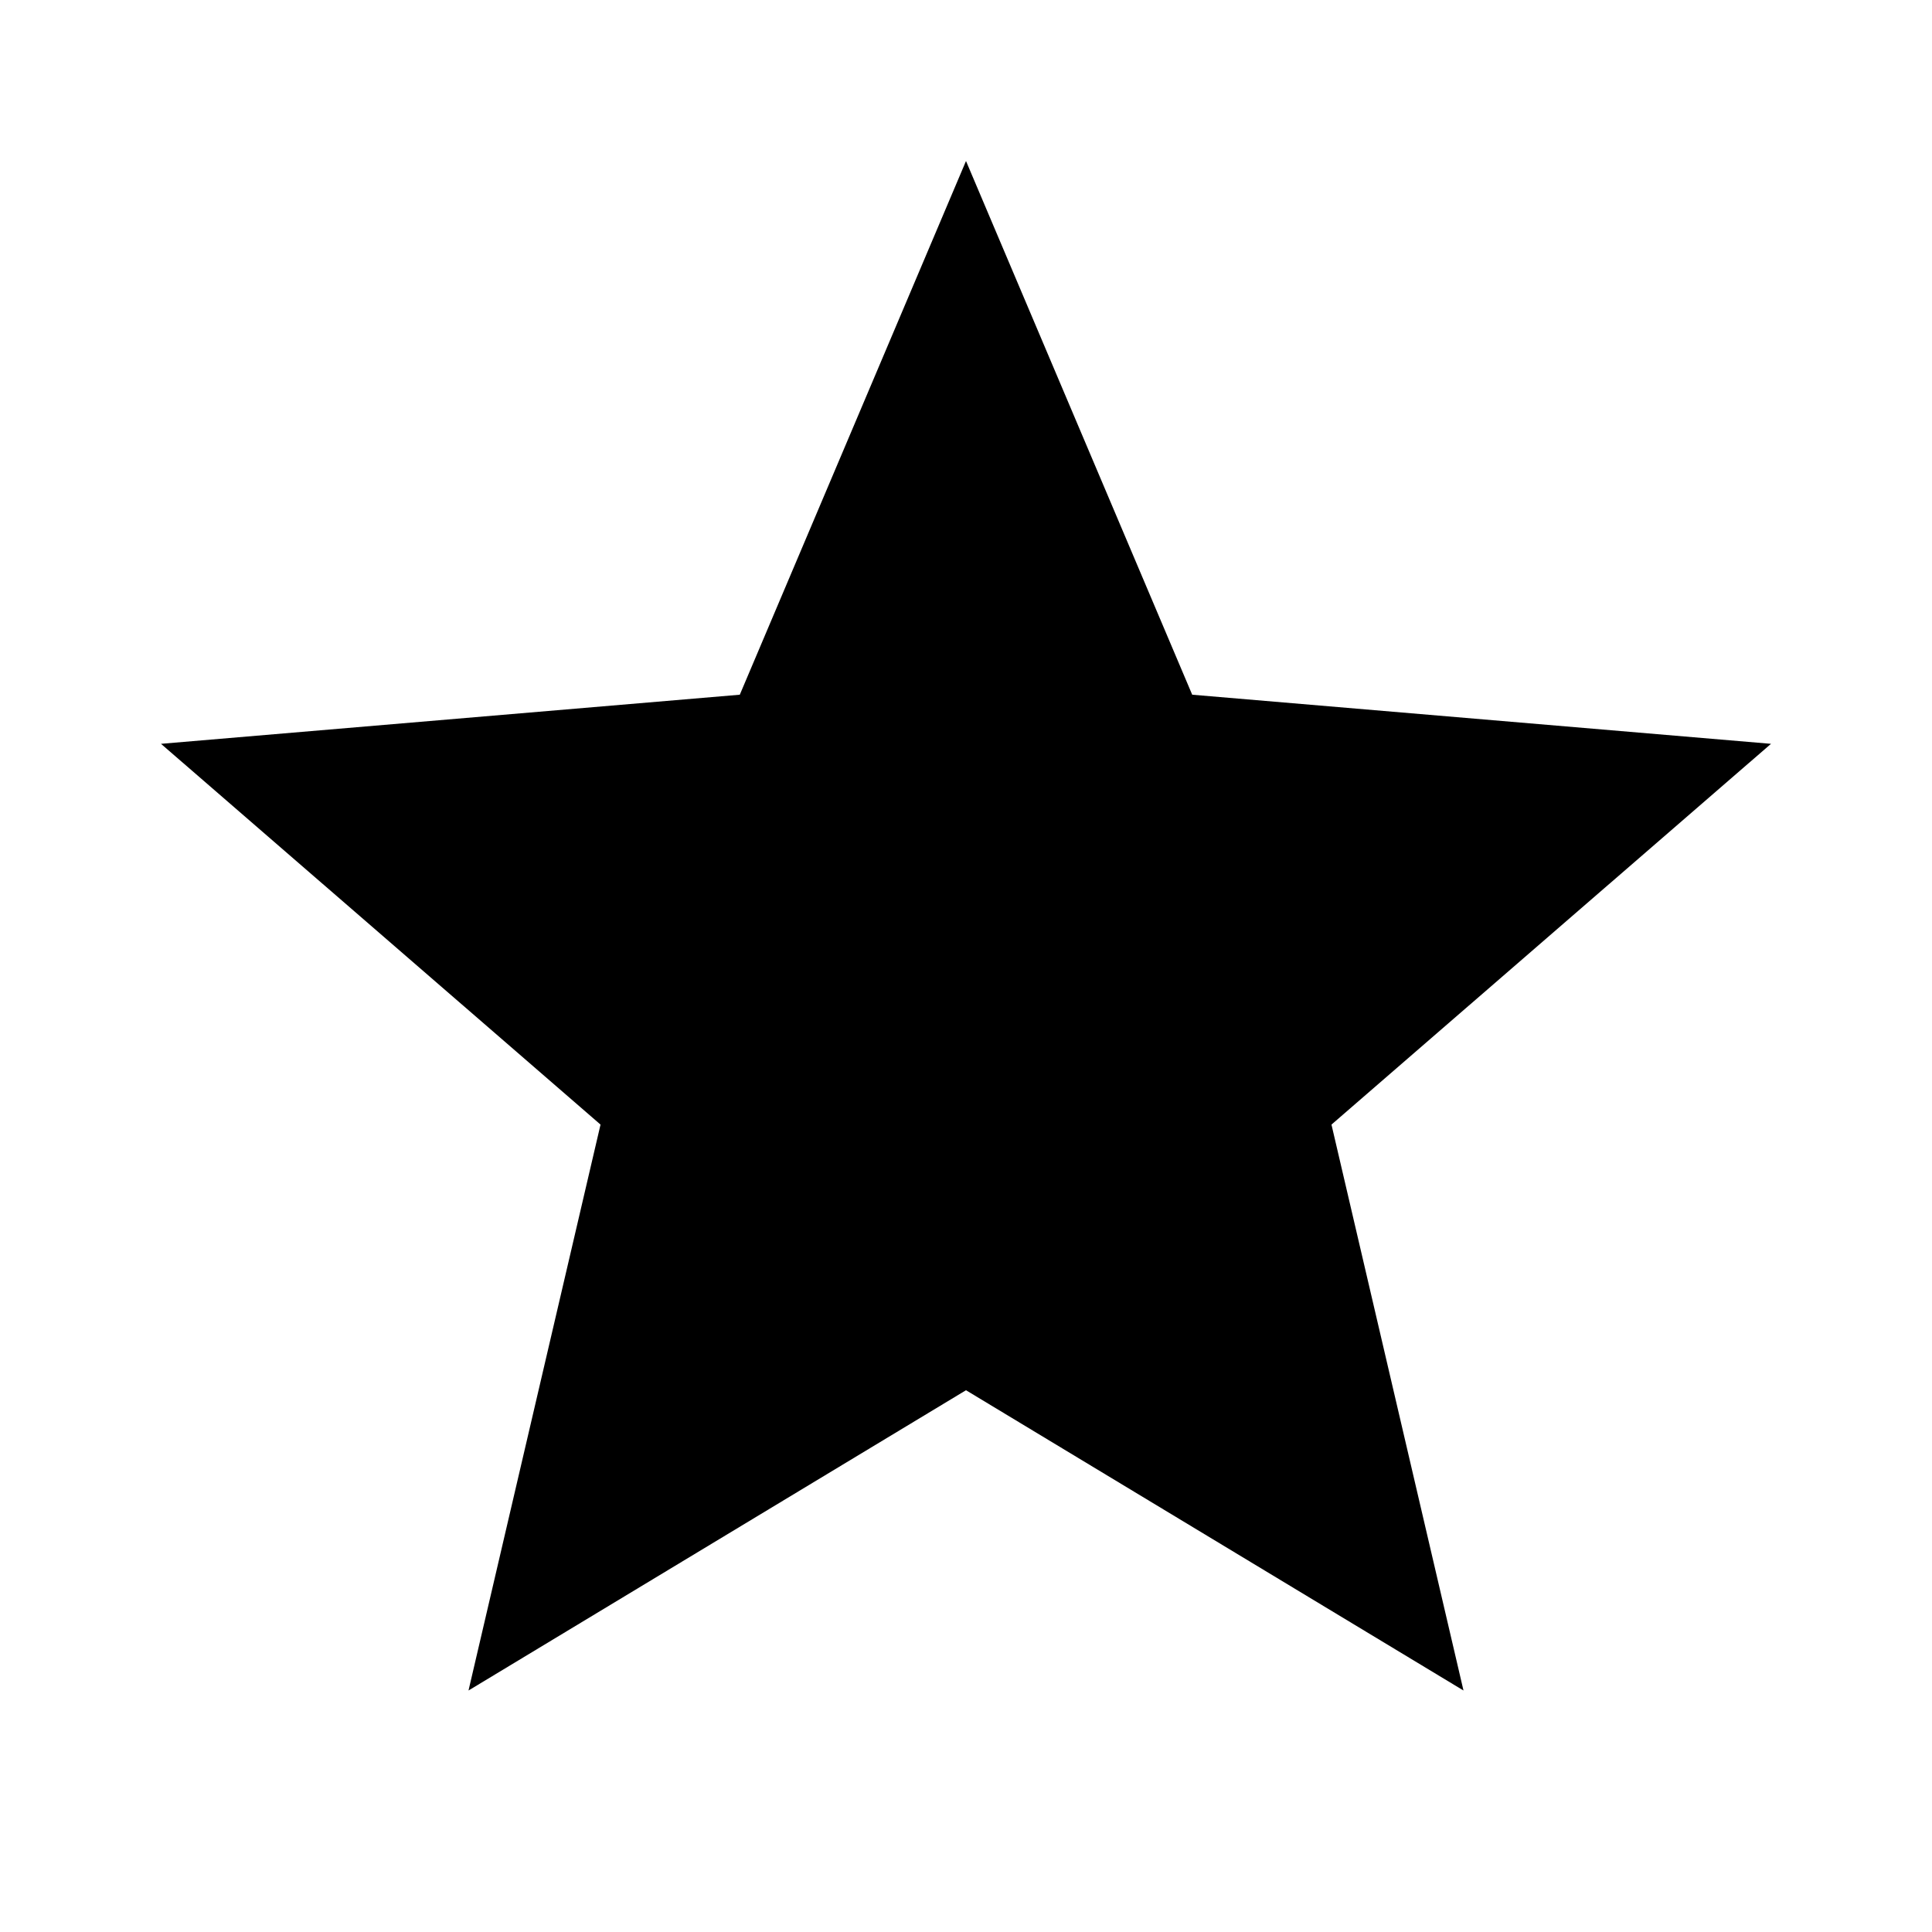
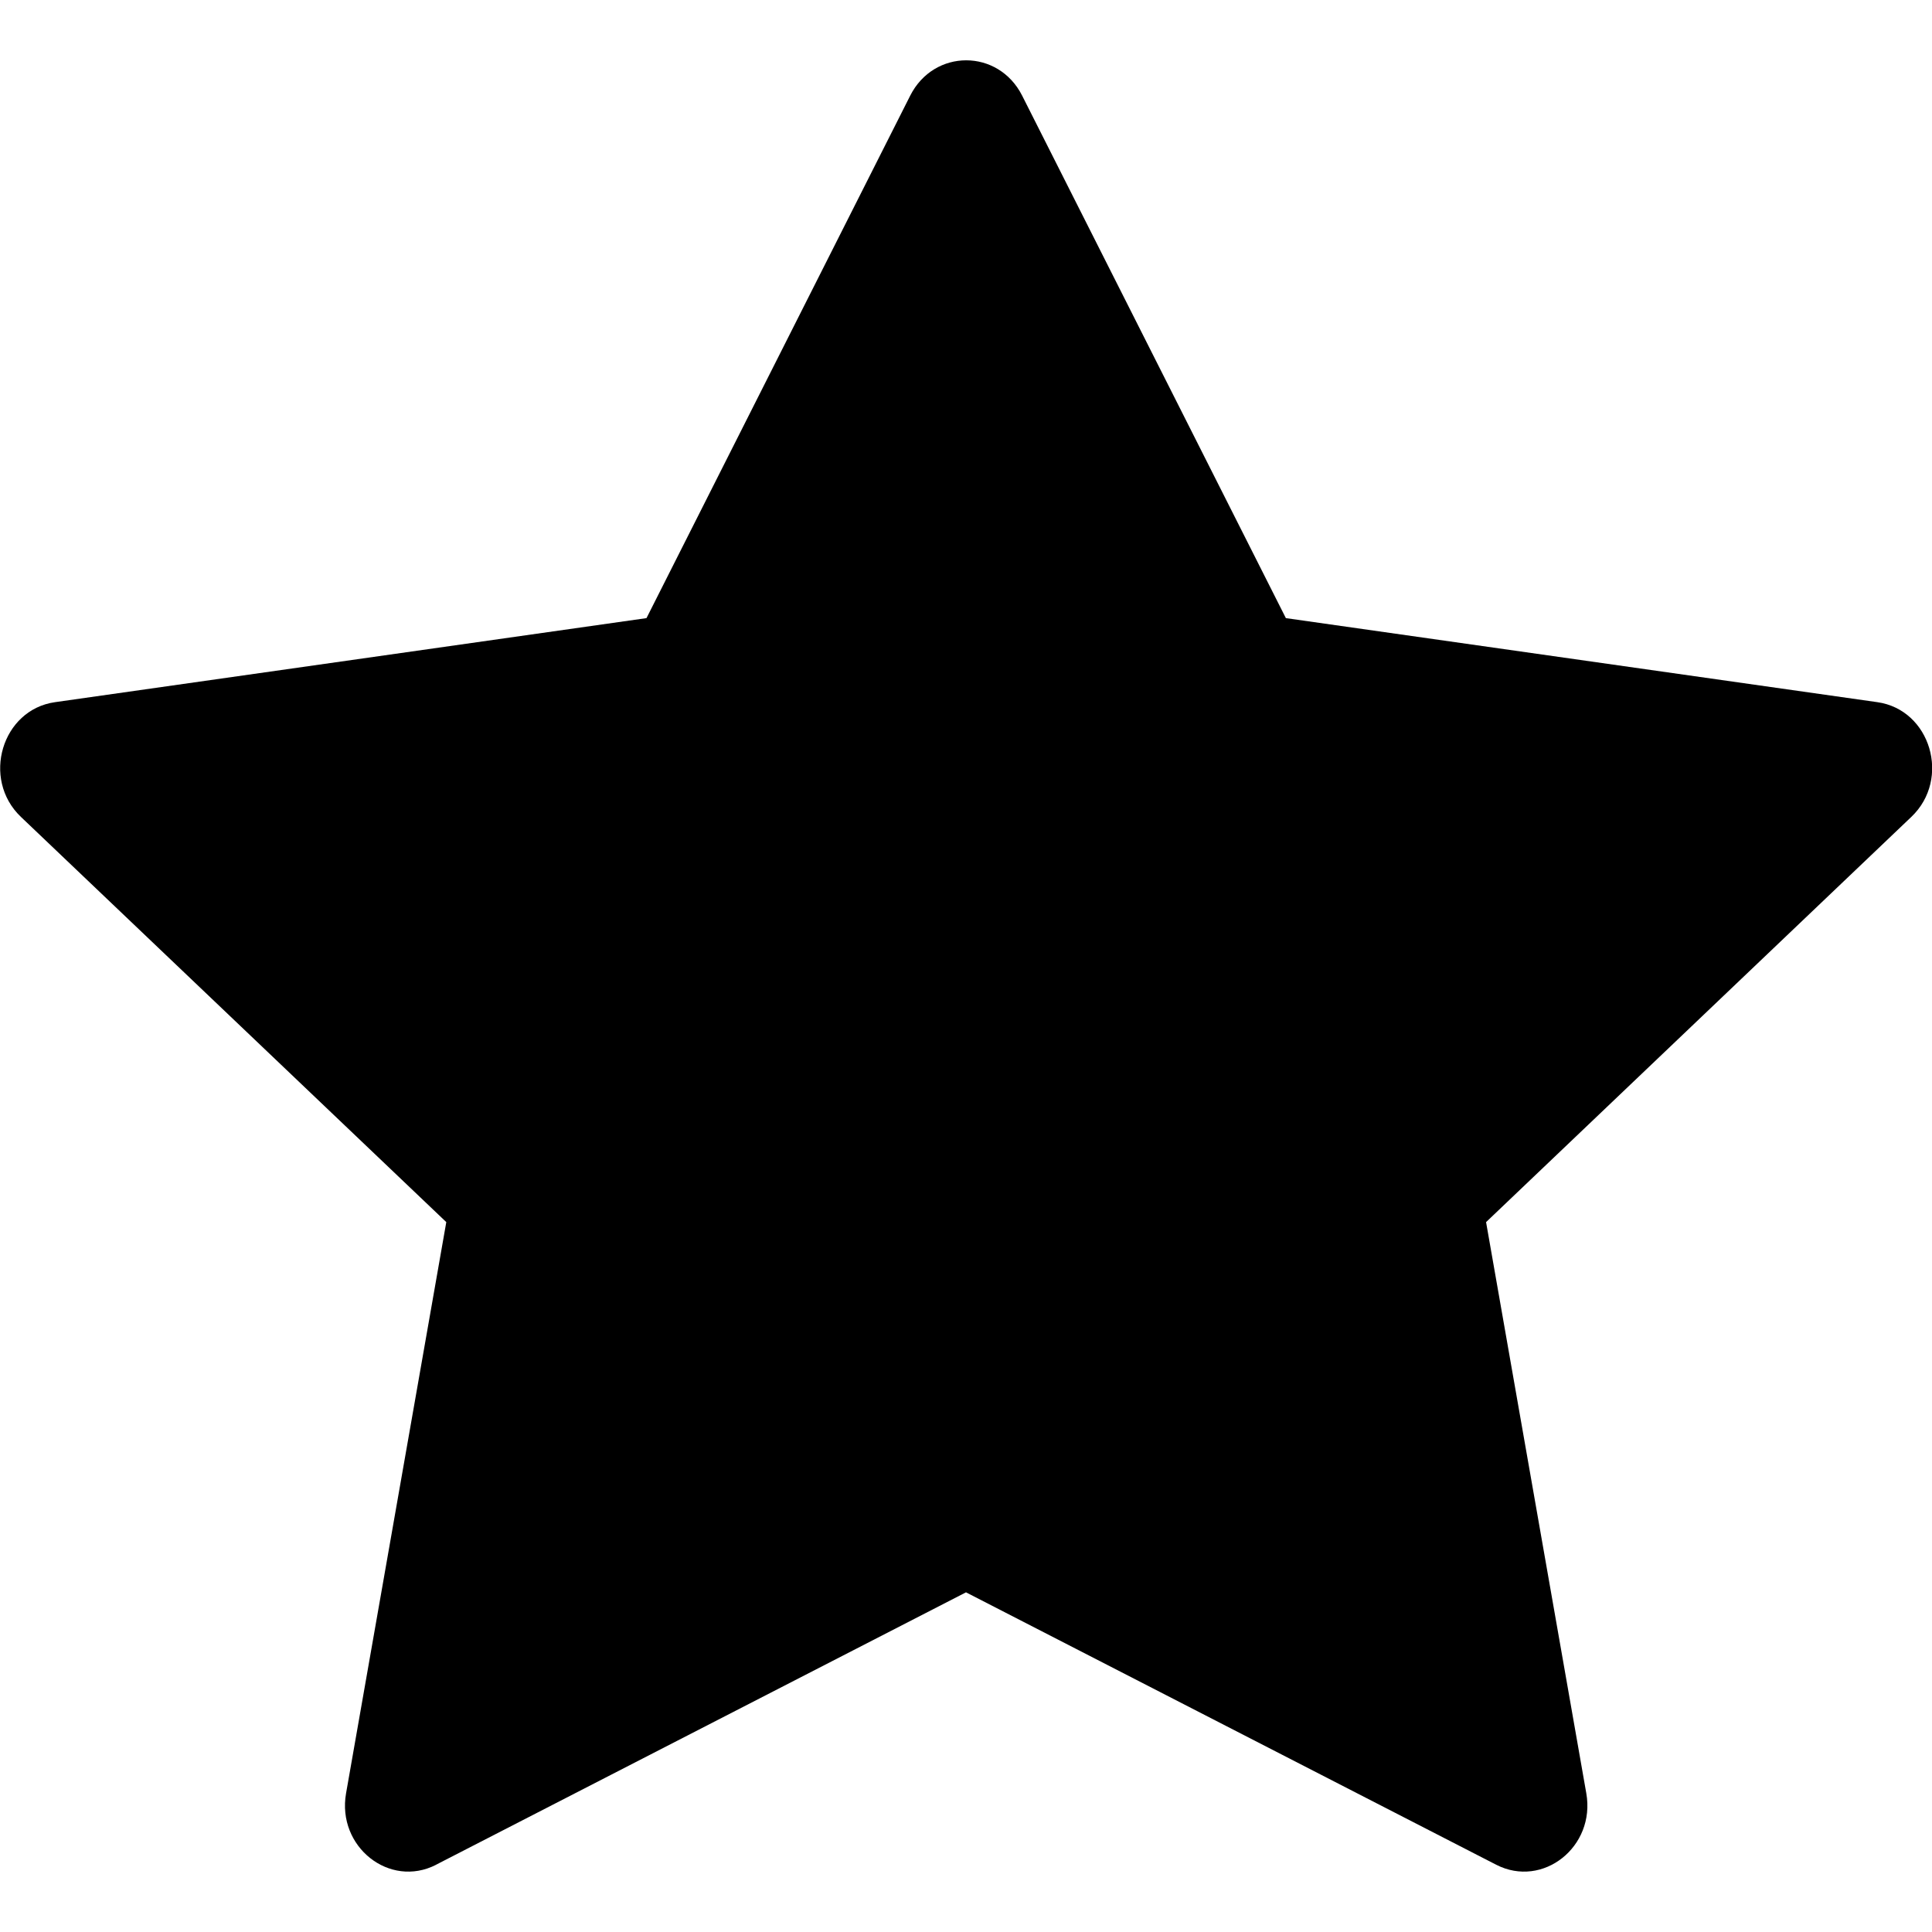
- <svg xmlns="http://www.w3.org/2000/svg" height="24px" viewBox="0 0 24 24" width="24px" fill="#000000">
-   <path d="M0 0h24v24H0z" fill="none" />
-   <path d="M0 0h24v24H0z" fill="none" />
-   <path d="M12 17.27L18.18 21l-1.64-7.03L22 9.24l-7.19-.61L12 2 9.19 8.63 2 9.24l5.46 4.73L5.82 21z" />
+ <svg xmlns="http://www.w3.org/2000/svg" width="16" height="16" fill="currentColor" class="bi bi-star-fill" viewBox="0 0 16 16">
+   <path d="M3.612 15.443c-.386.198-.824-.149-.746-.592l.83-4.73L.173 6.765c-.329-.314-.158-.888.283-.95l4.898-.696L7.538.792c.197-.39.73-.39.927 0l2.184 4.327 4.898.696c.441.062.612.636.282.95l-3.522 3.356.83 4.73c.078.443-.36.79-.746.592L8 13.187l-4.389 2.256z" />
</svg>
